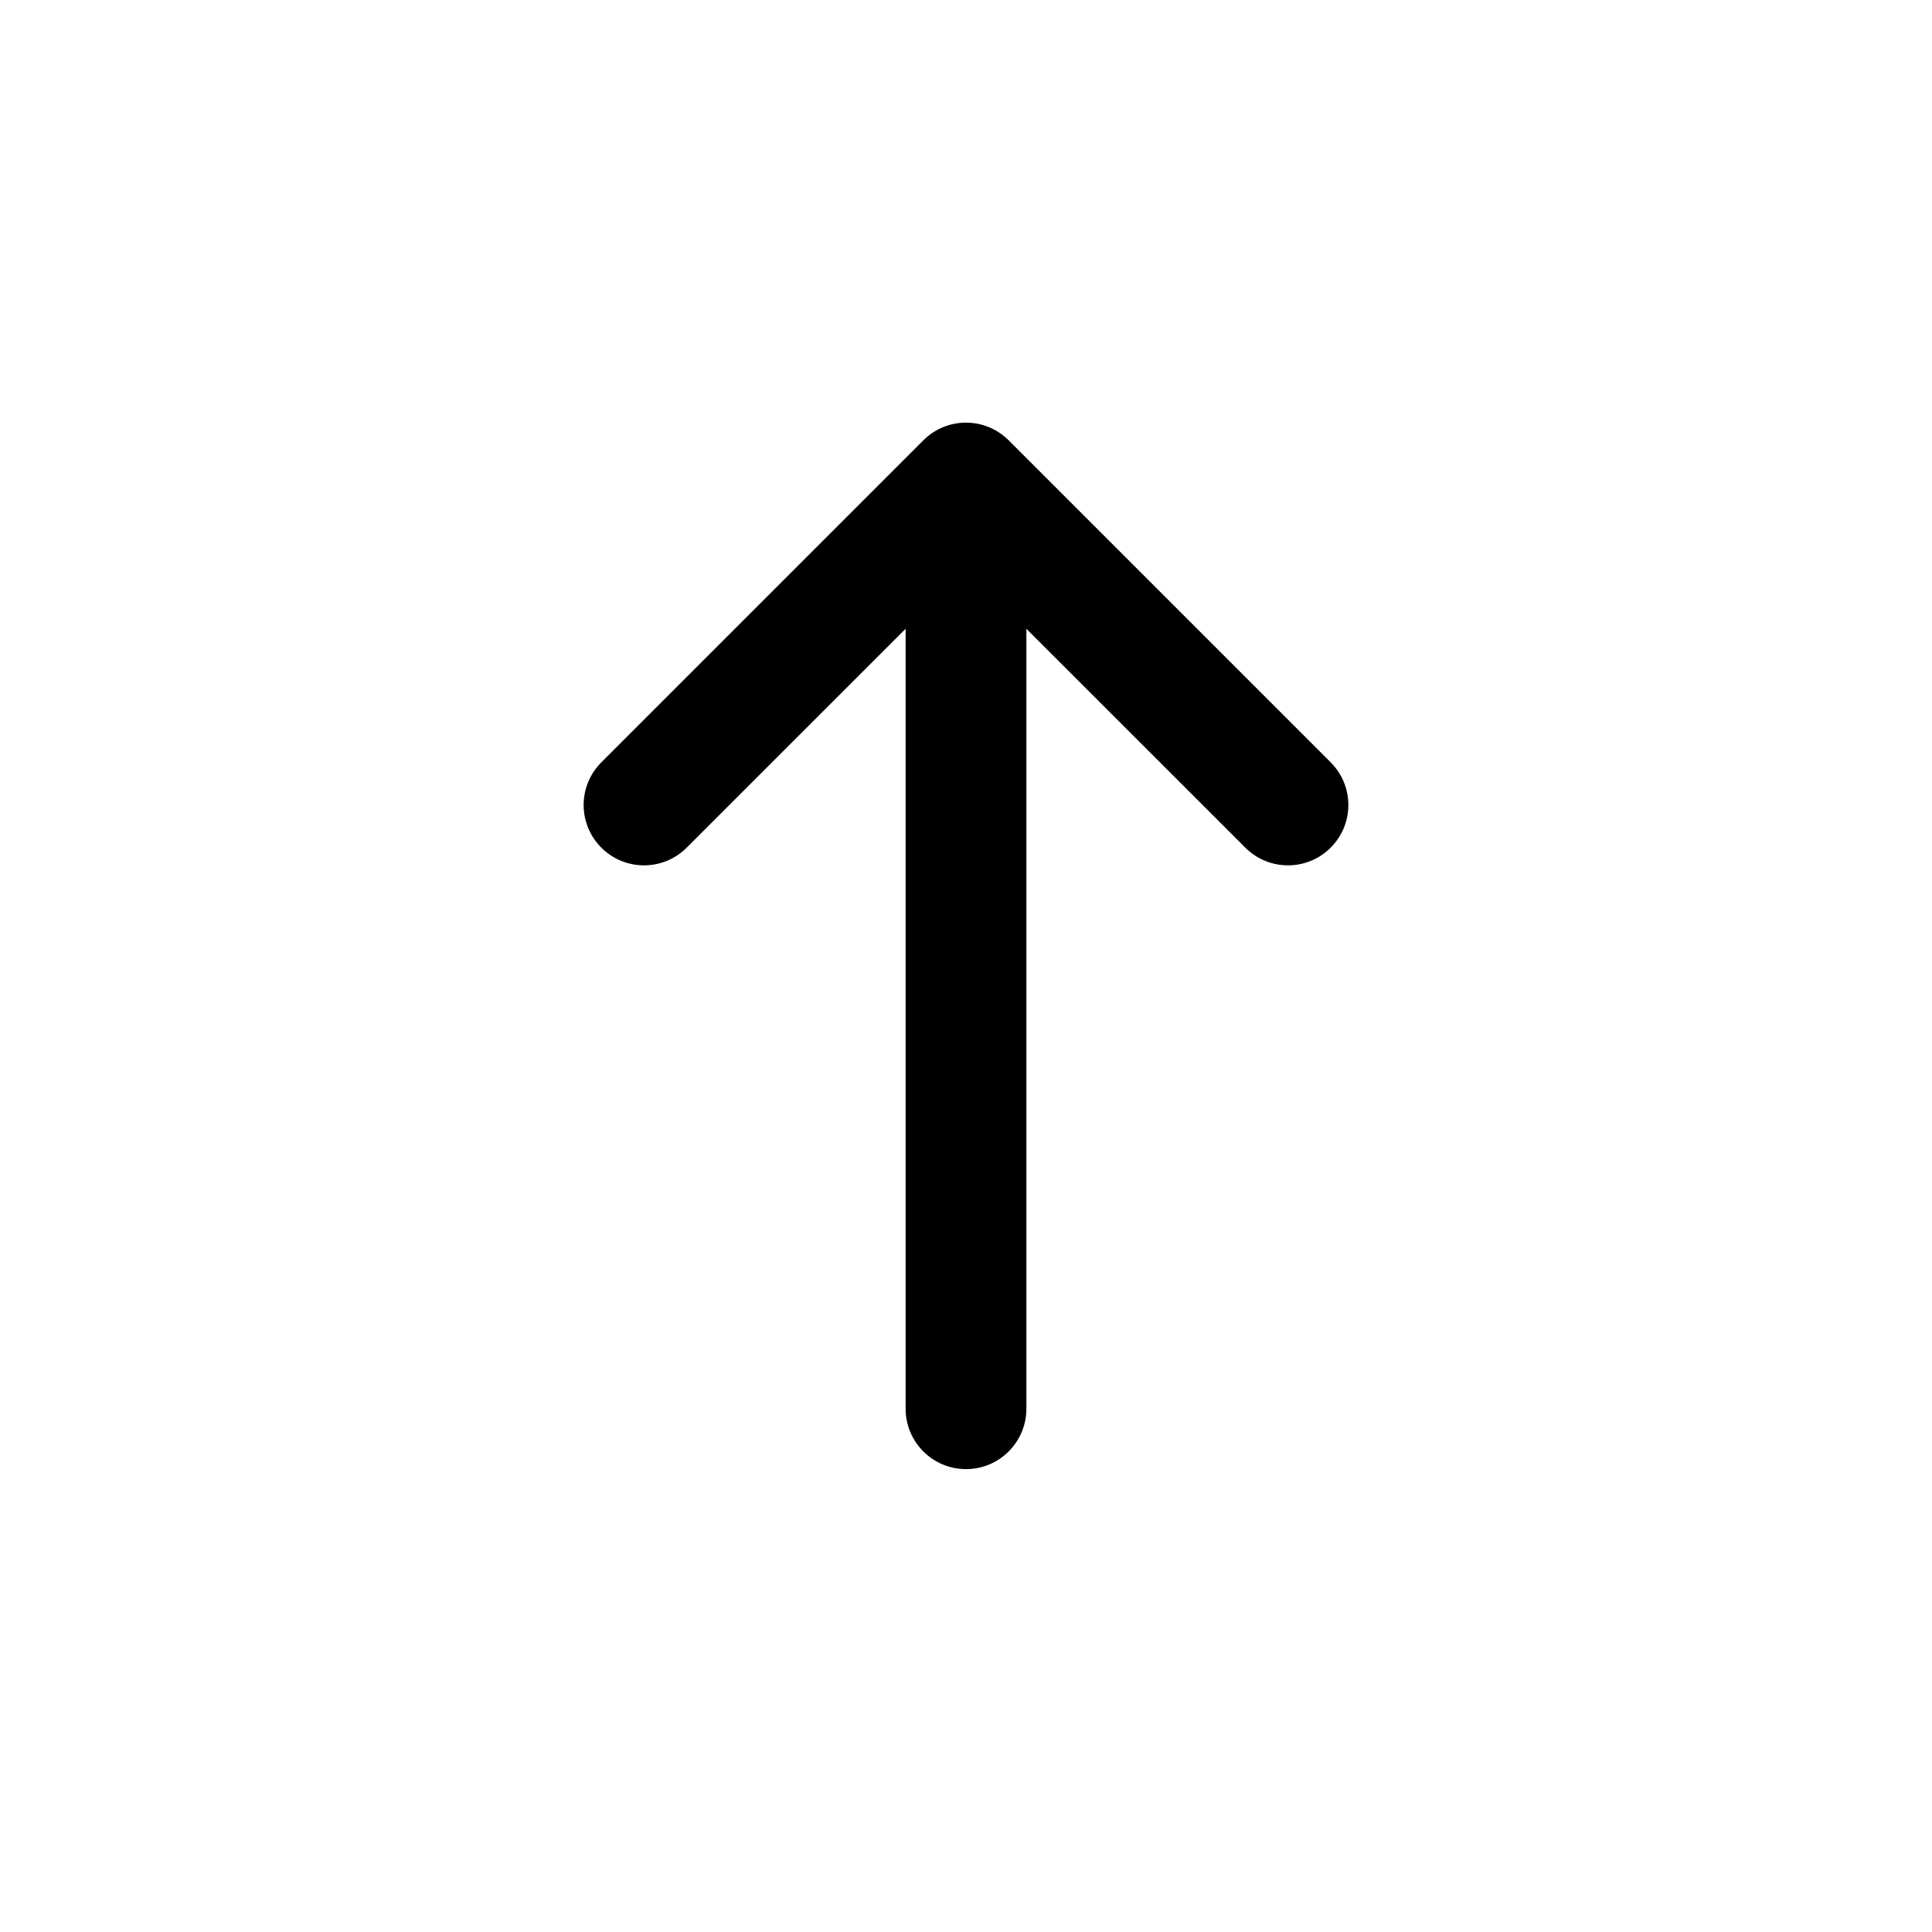
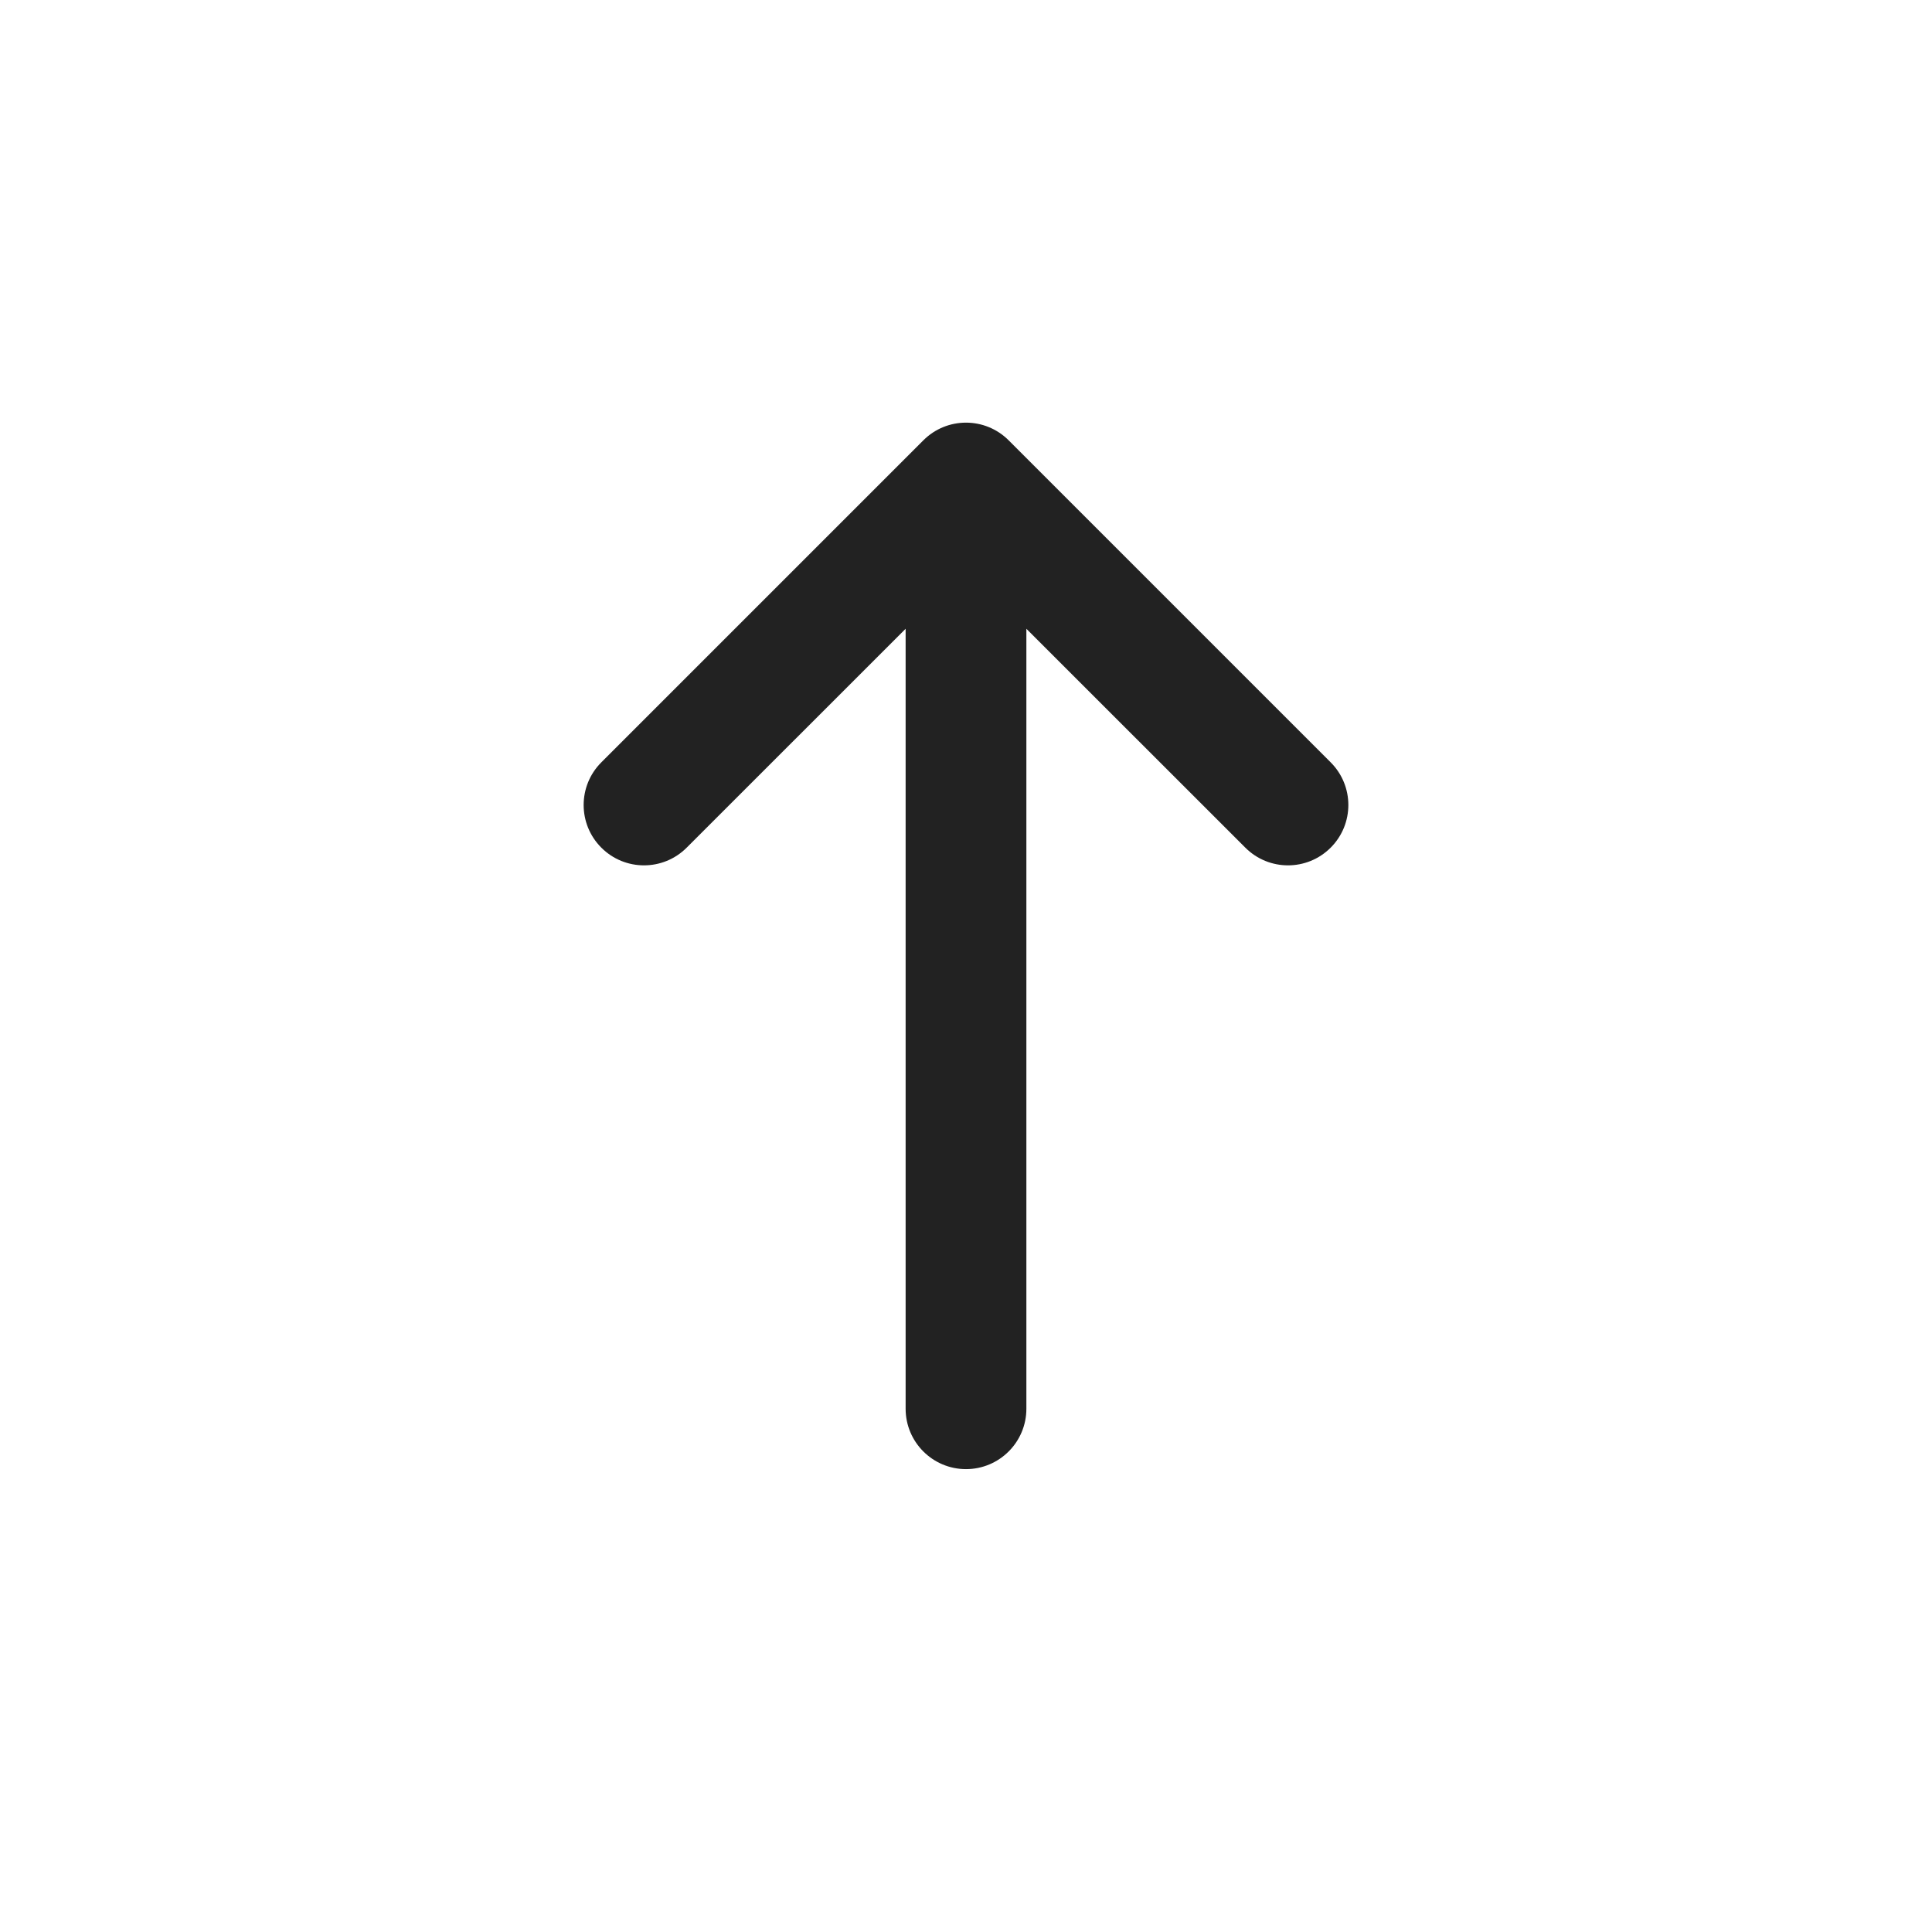
<svg xmlns="http://www.w3.org/2000/svg" width="24" height="24" viewBox="0 0 24 24" fill="none">
-   <path d="M8.53 10.53C8.237 10.823 7.763 10.823 7.47 10.53C7.177 10.237 7.177 9.763 7.47 9.47L11.47 5.47C11.763 5.177 12.237 5.177 12.53 5.47L16.53 9.47C16.823 9.763 16.823 10.237 16.53 10.53C16.237 10.823 15.763 10.823 15.47 10.53L12.75 7.811L12.75 17.5C12.75 17.914 12.414 18.25 12 18.25C11.586 18.25 11.25 17.914 11.25 17.5L11.25 7.811L8.53 10.53Z" fill="black" />
+   <path d="M8.53 10.53C8.237 10.823 7.763 10.823 7.47 10.53C7.177 10.237 7.177 9.763 7.47 9.47L11.47 5.47C11.763 5.177 12.237 5.177 12.53 5.47L16.53 9.47C16.823 9.763 16.823 10.237 16.53 10.53C16.237 10.823 15.763 10.823 15.47 10.53L12.75 7.811L12.75 17.5C12.75 17.914 12.414 18.25 12 18.25C11.586 18.25 11.25 17.914 11.25 17.5L11.25 7.811L8.53 10.53Z" fill="#222" />
</svg>
